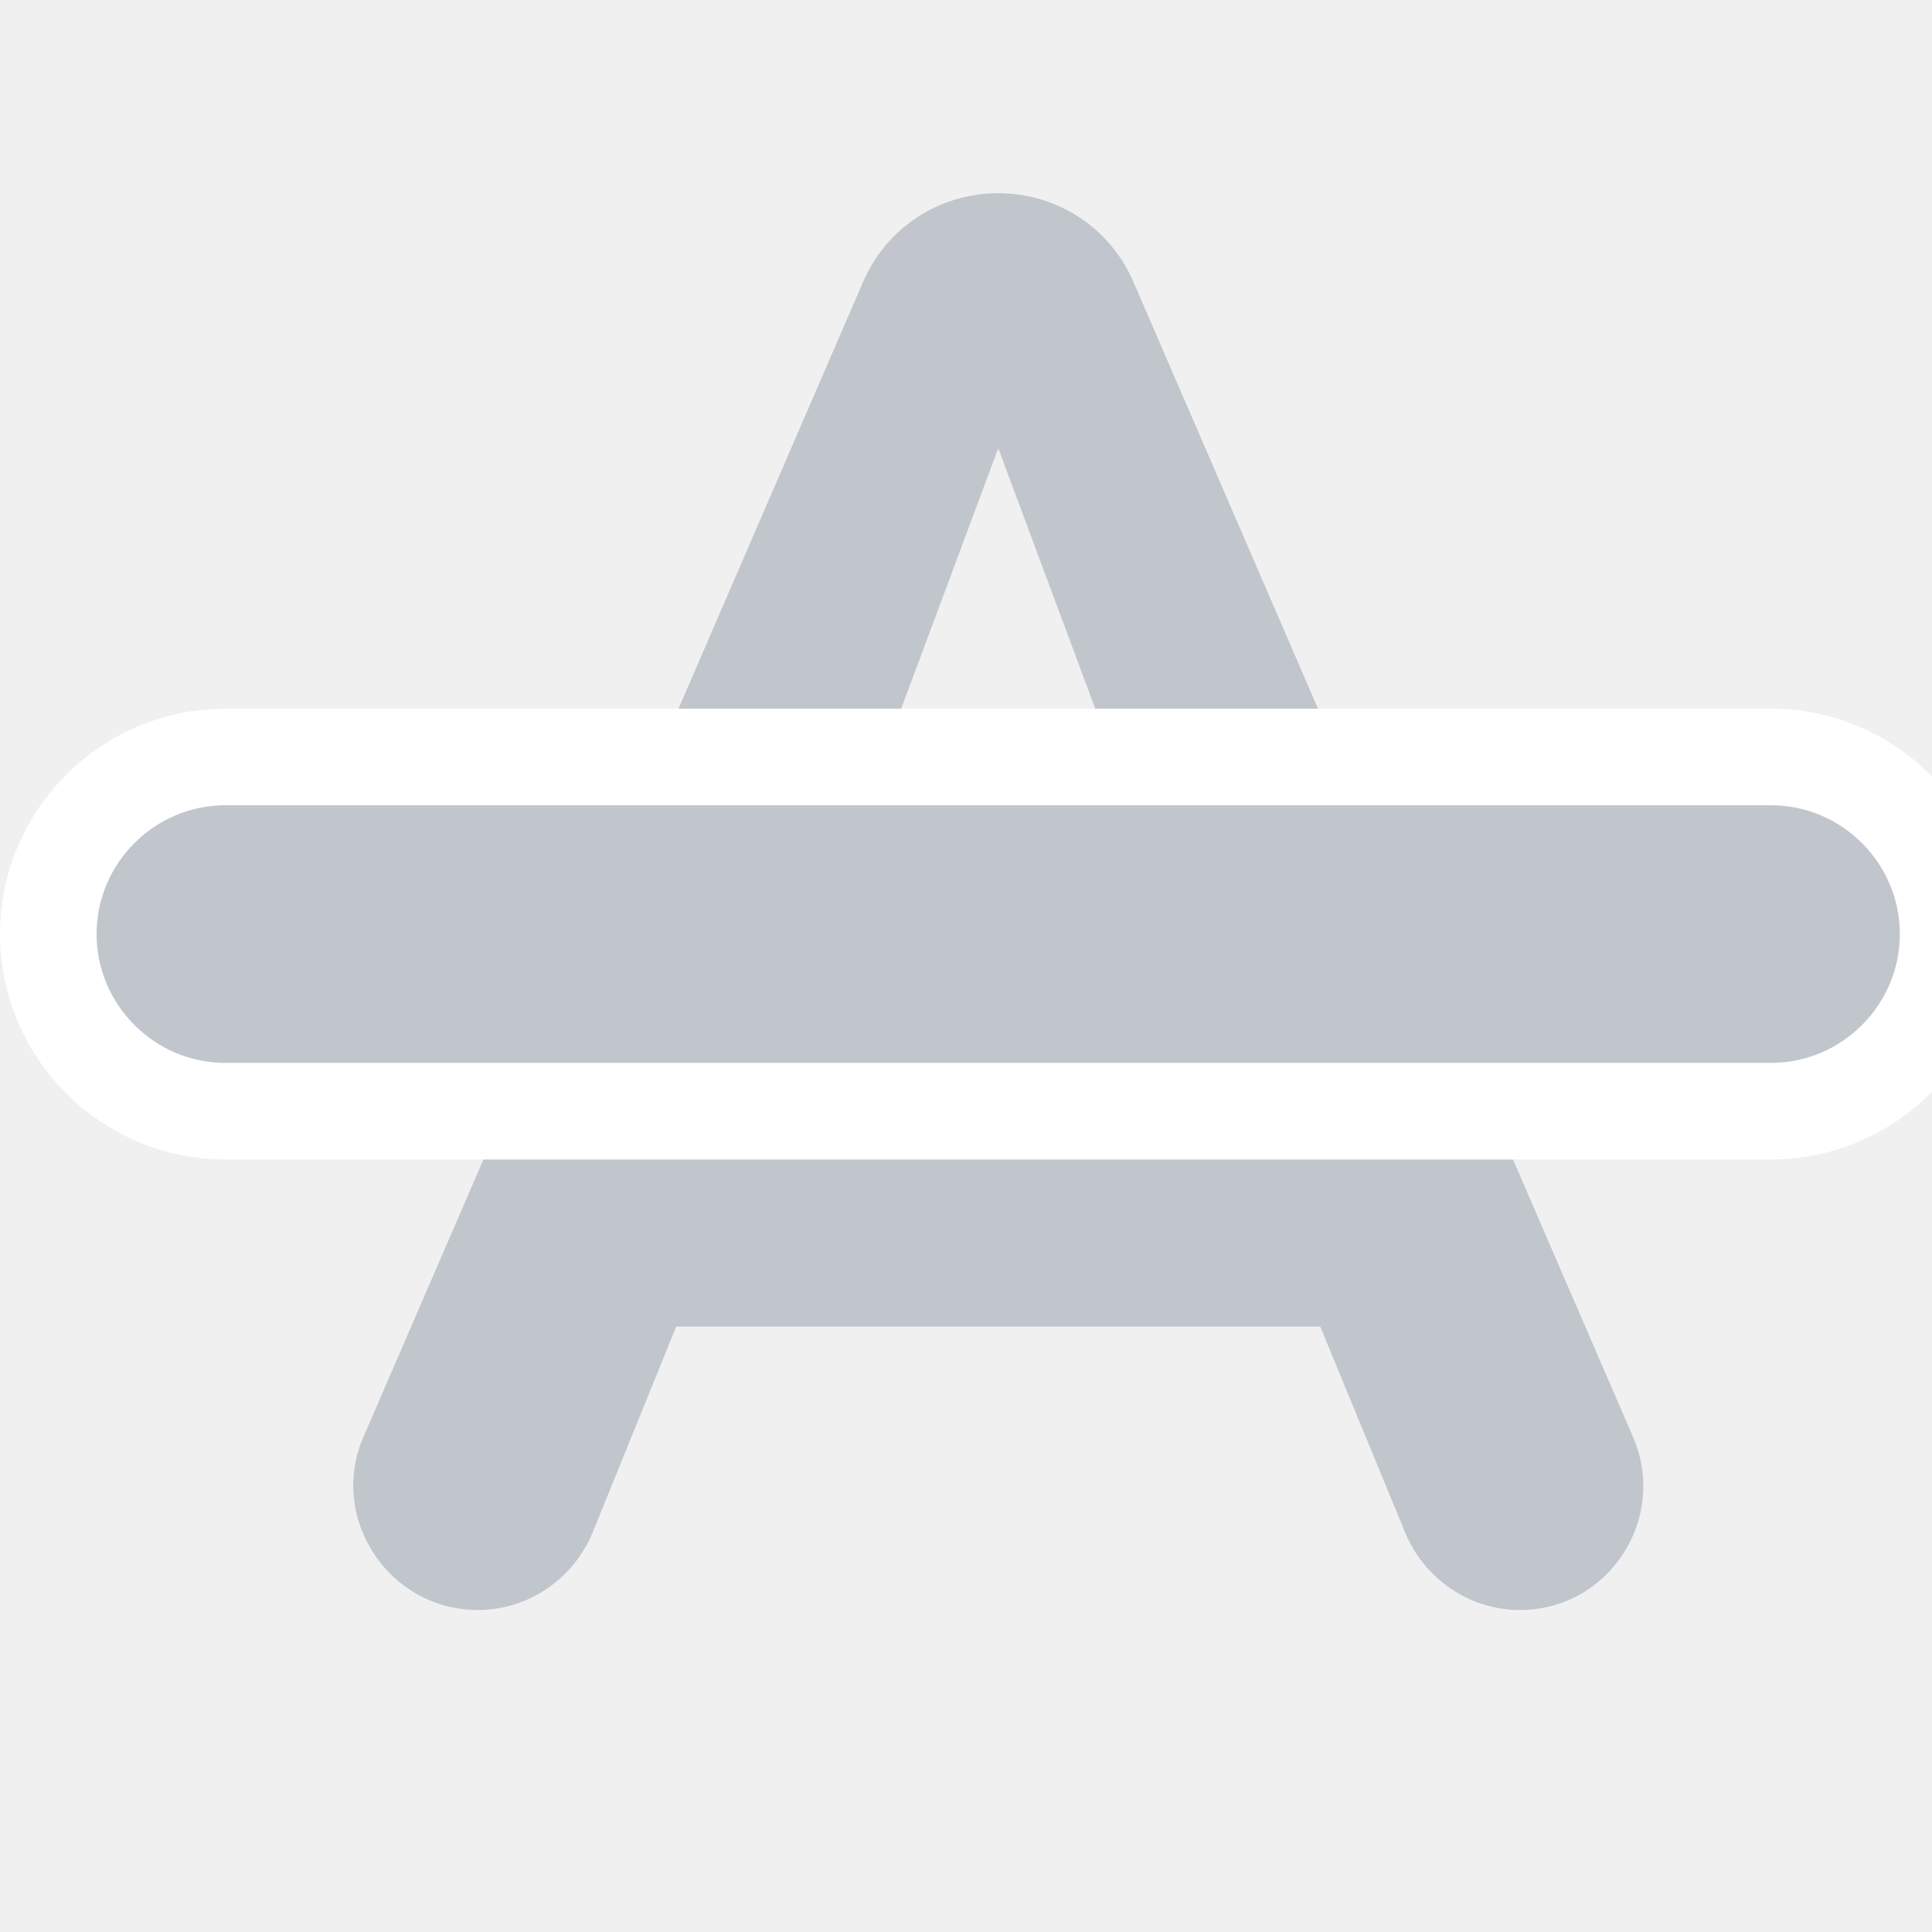
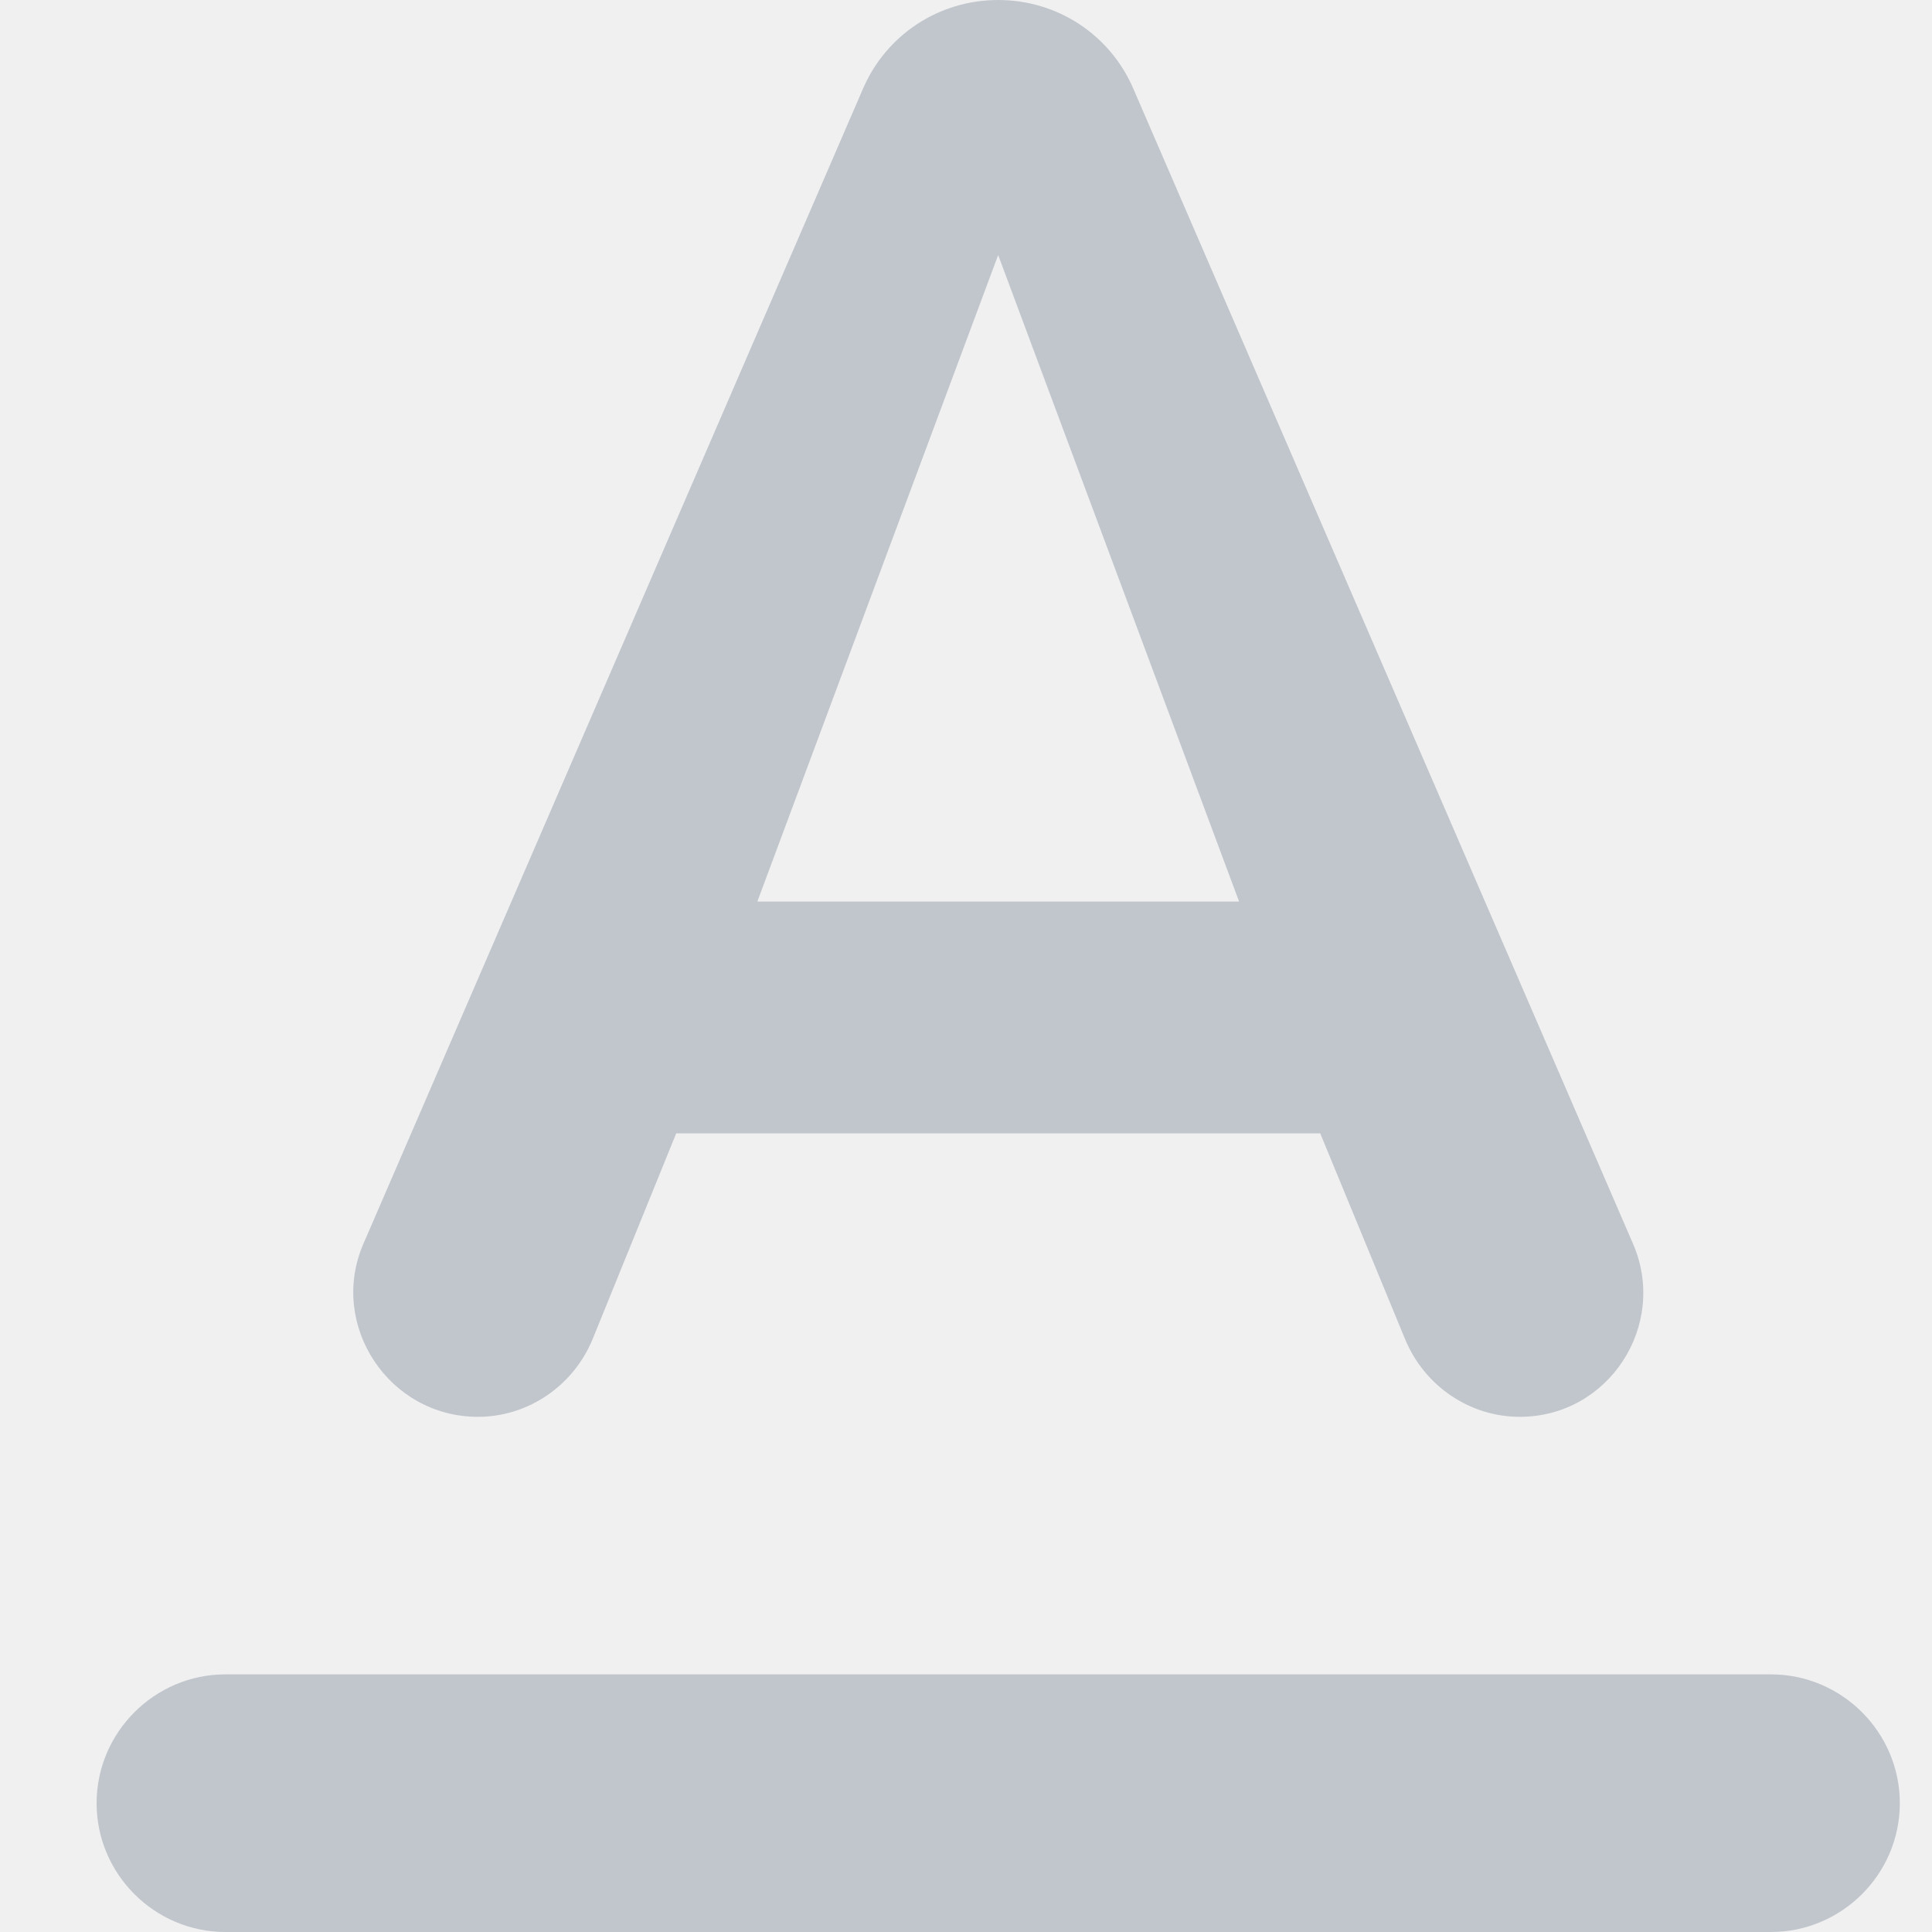
<svg xmlns="http://www.w3.org/2000/svg" width="20" height="20" viewBox="0 0 20 20" fill="none">
-   <g clip-path="url(#clip0_1456_146365)">
-     <path d="M7 13.733H13.667L14.547 15.867C14.747 16.347 15.214 16.667 15.734 16.667C16.654 16.667 17.267 15.72 16.907 14.88L11.734 2.92C11.494 2.36 10.947 2 10.334 2C9.72 2 9.174 2.36 8.934 2.92L3.76 14.88C3.4 15.72 4.027 16.667 4.947 16.667C5.467 16.667 5.934 16.347 6.134 15.867L7 13.733ZM10.334 4.64L12.827 11.333H7.84L10.334 4.64Z" fill="#C1C6CD" />
-     <path d="M0.5 9.669C0.5 10.679 1.324 11.503 2.333 11.503H18.333C19.343 11.503 20.167 10.679 20.167 9.669C20.167 8.66 19.343 7.836 18.333 7.836H2.333C1.324 7.836 0.5 8.66 0.5 9.669Z" fill="#C1C6CD" stroke="white" />
+   <g clip-path="url(#clip0_1456_146350)">
+     <path d="M1 18.667C1 19.4 1.6 20 2.333 20H18.333C19.067 20 19.667 19.4 19.667 18.667C19.667 17.933 19.067 17.333 18.333 17.333H2.333C1.6 17.333 1 17.933 1 18.667ZM7 11.733H13.667L14.547 13.867C14.747 14.347 15.213 14.667 15.733 14.667C16.653 14.667 17.267 13.72 16.907 12.88L11.733 0.92C11.493 0.36 10.947 0 10.333 0C9.72 0 9.173 0.36 8.933 0.92L3.76 12.88C3.4 13.72 4.027 14.667 4.947 14.667C5.467 14.667 5.933 14.347 6.133 13.867L7 11.733ZM10.333 2.64L12.827 9.333H7.84L10.333 2.64Z" fill="#C1C6CD" />
  </g>
  <defs>
-     <clipPath id="clip0_1456_146365">
+     <clipPath id="clip0_1456_146350">
      <rect width="20" height="20" fill="white" />
    </clipPath>
  </defs>
</svg>
